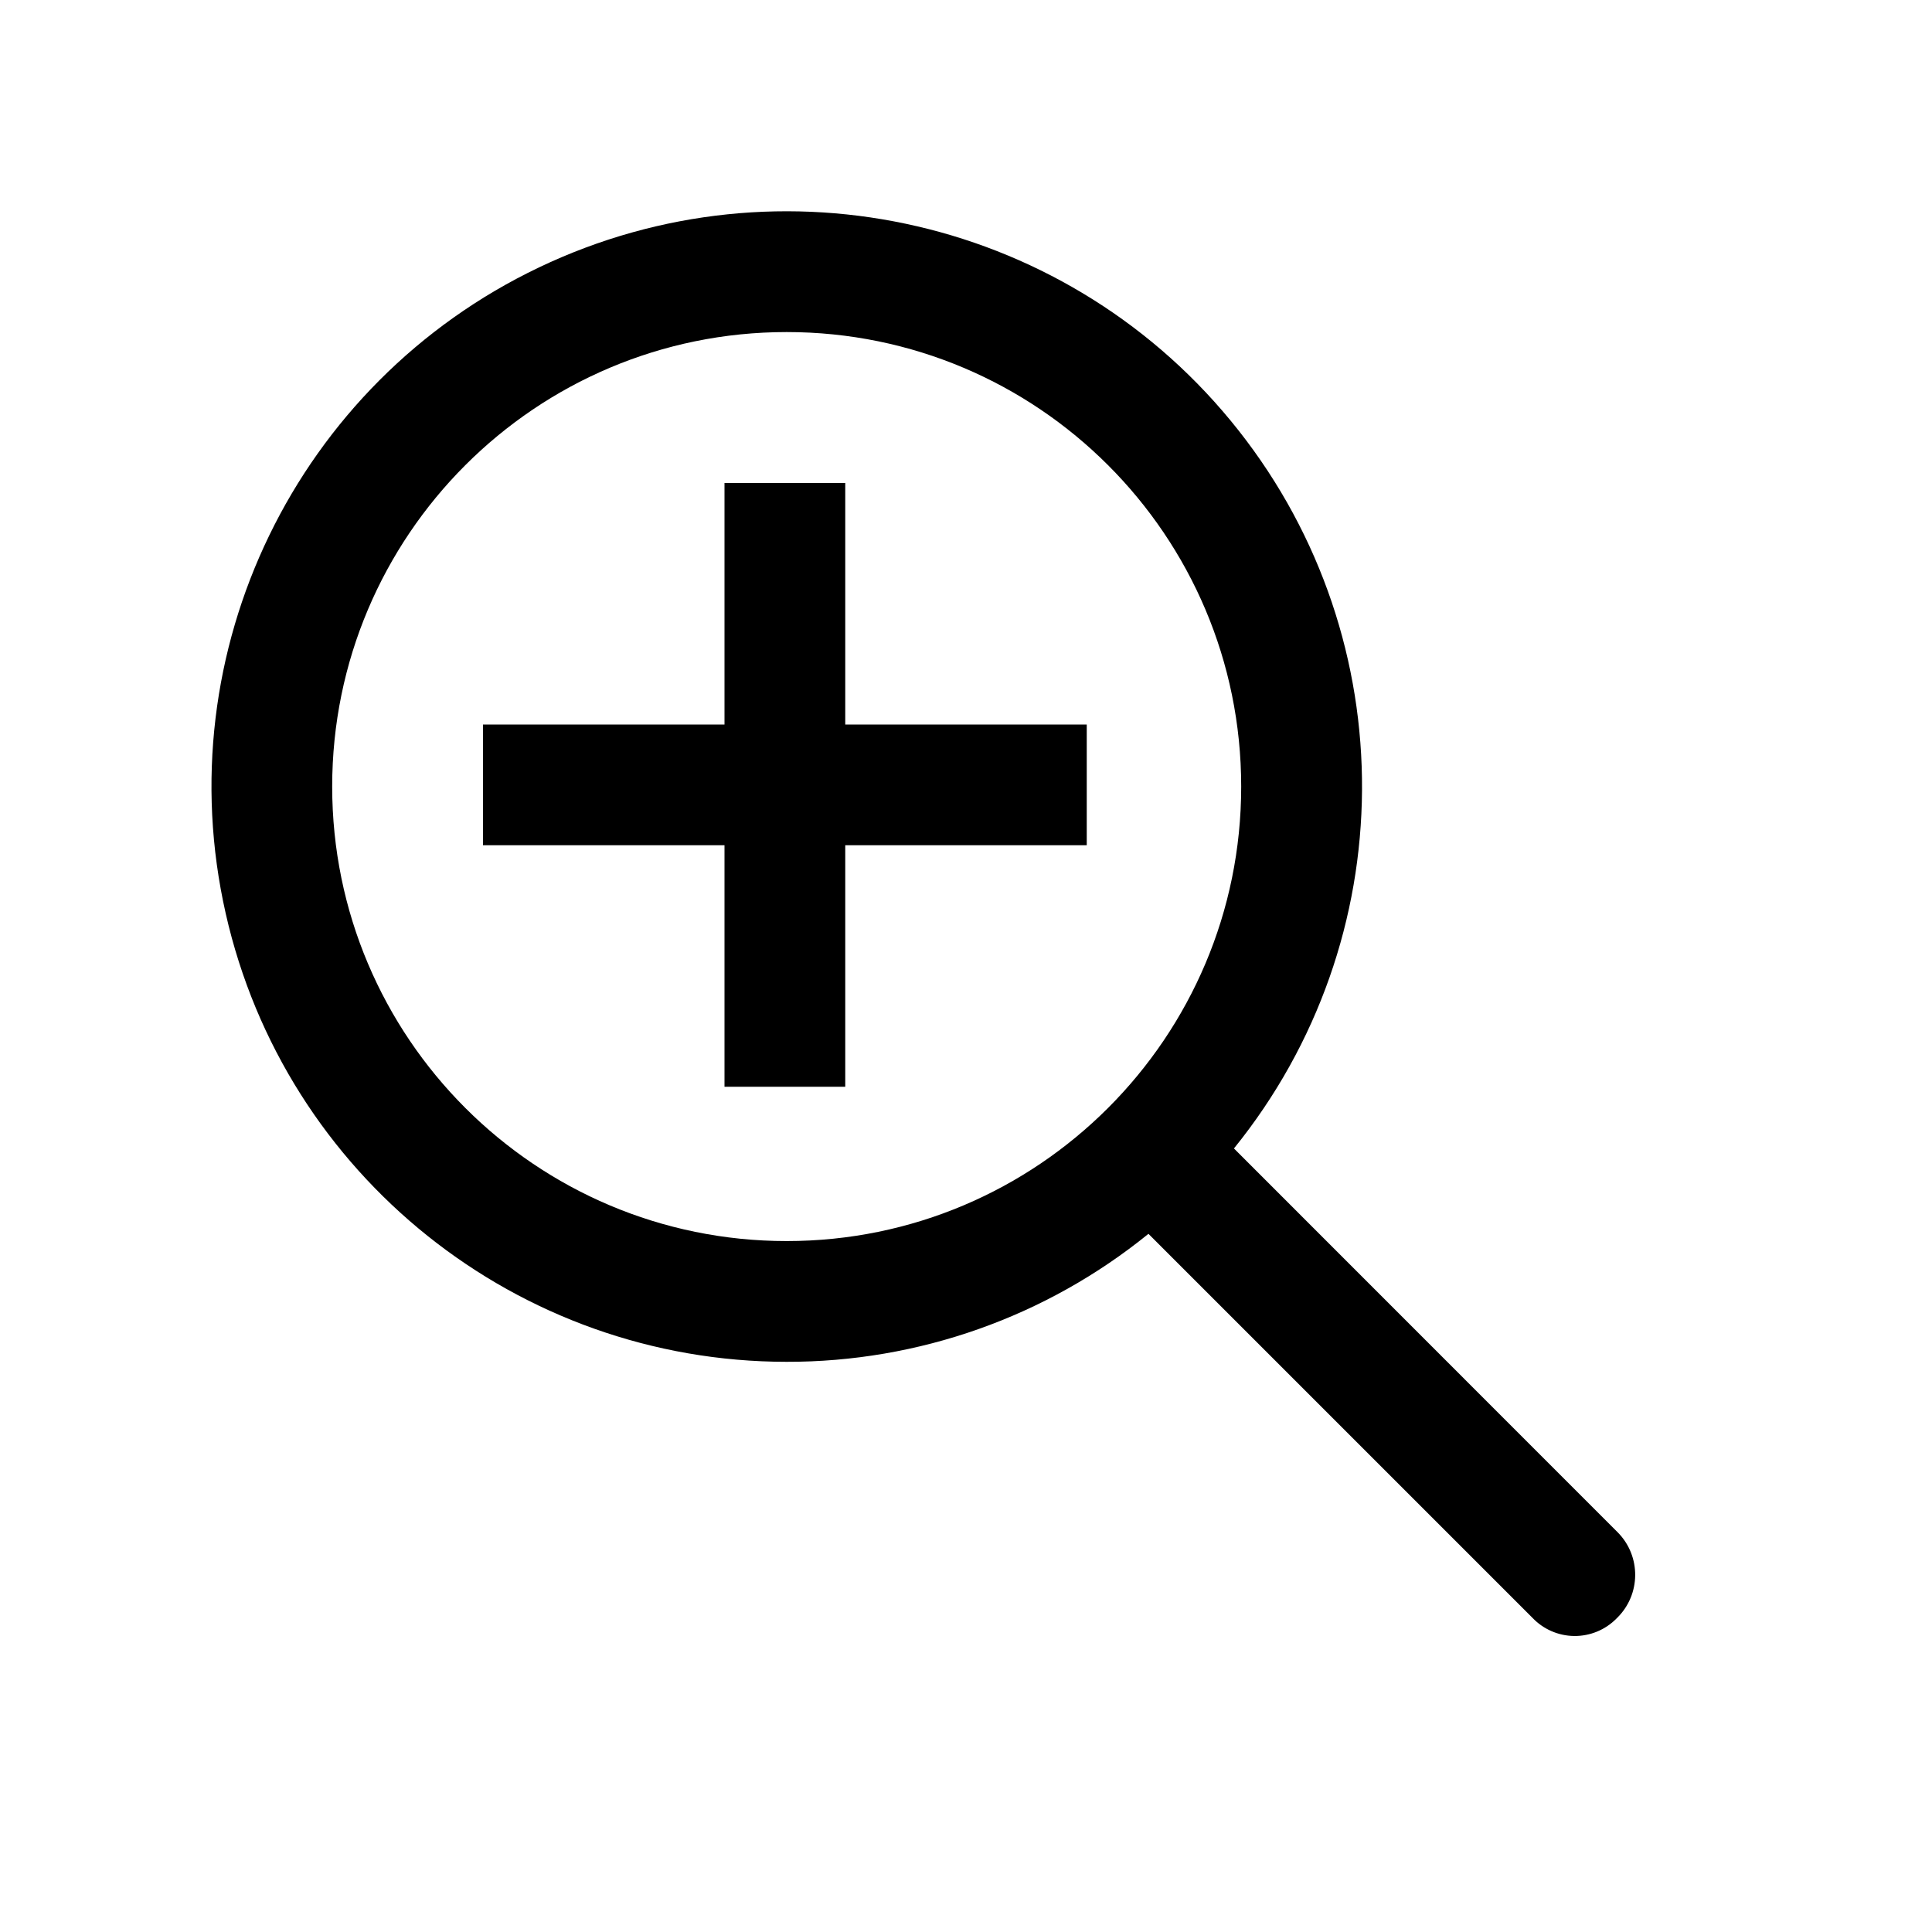
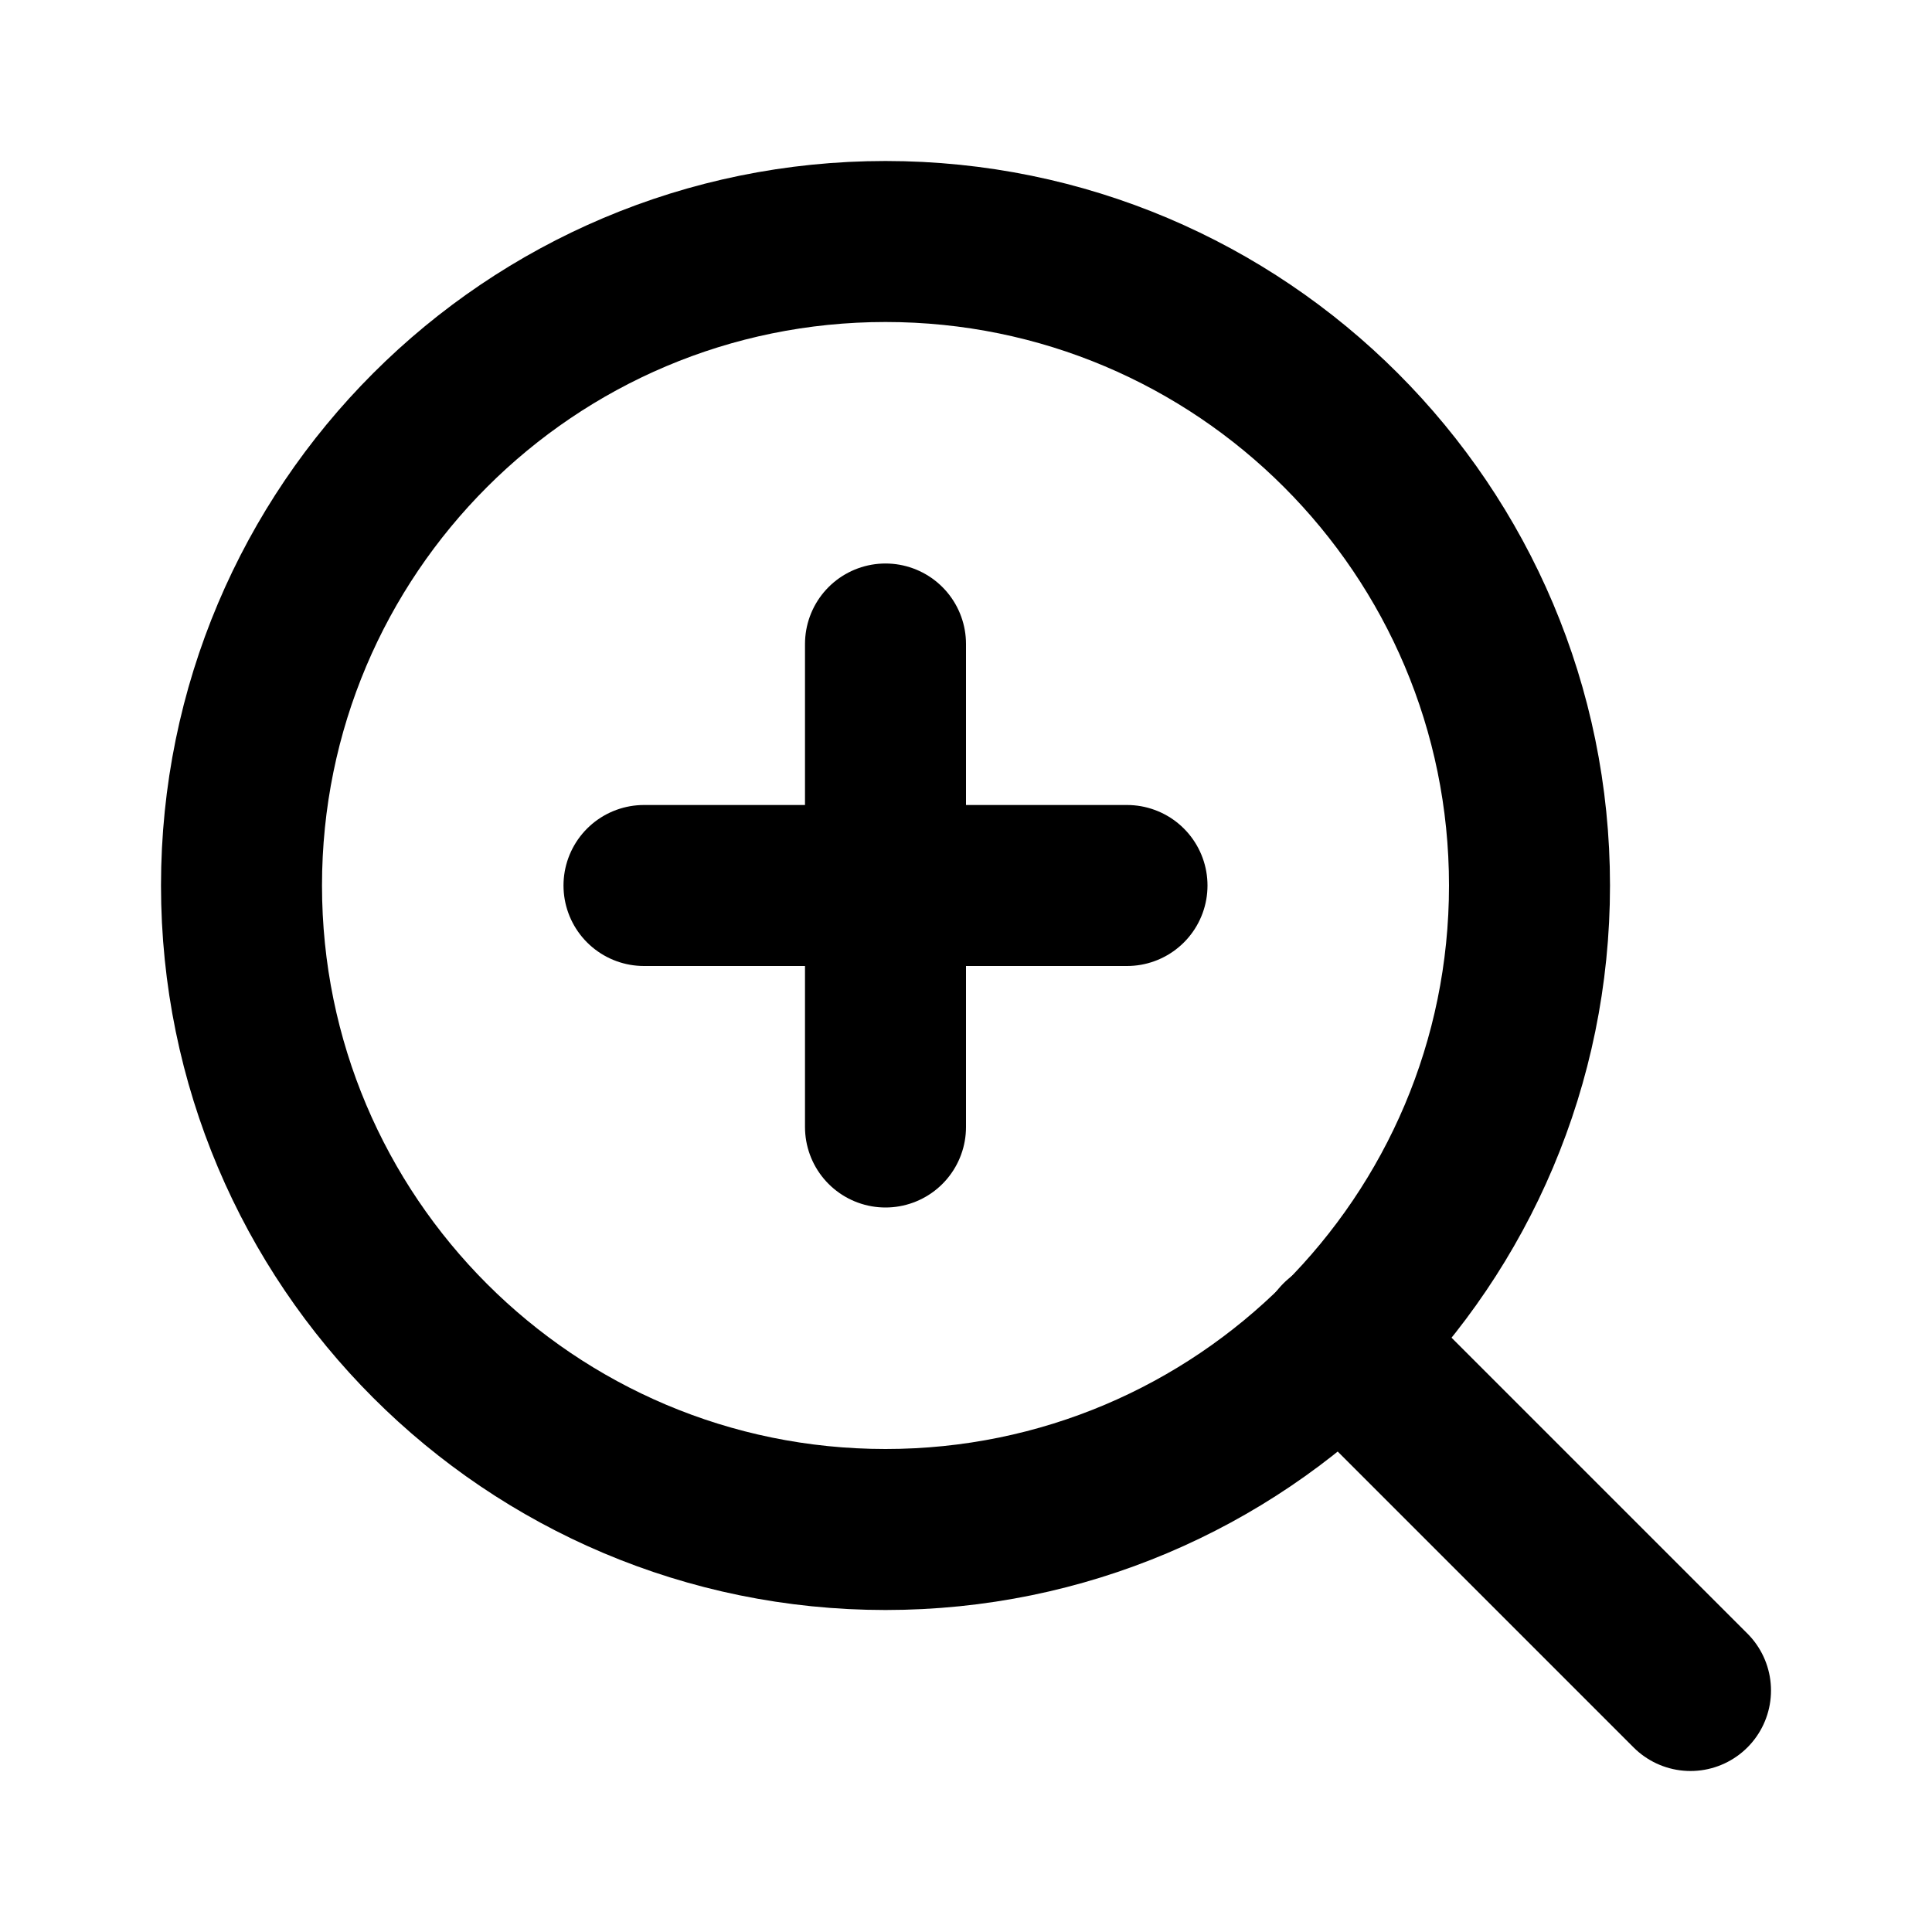
- <svg xmlns="http://www.w3.org/2000/svg" viewBox="0 0 16 16">
-   <path fill="currentColor" fill-rule="evenodd" d="M6.514 11.278a4.74 4.74 0 0 0 2.997-1.06l3.18 3.18a.484.484 0 0 0 .694.008l.008-.008a.5.5 0 0 0 .006-.706l-3.18-3.181a4.764 4.764 0 1 0-3.704 1.767m0-8.528a3.764 3.764 0 1 1 0 7.528 3.764 3.764 0 0 1 0-7.528M6 9V7H4V6h2V4h1v2h2v1H7v2z" />
+ <svg xmlns="http://www.w3.org/2000/svg" width="24" height="24" viewBox="0 0 24 24" fill="none" stroke="currentColor" stroke-width="2" stroke-linecap="round" stroke-linejoin="round" class="lucide lucide-zoom-in-icon lucide-zoom-in">
+   <circle cx="11" cy="11" r="8" />
+   <line x1="21" x2="16.65" y1="21" y2="16.65" />
+   <line x1="11" x2="11" y1="8" y2="14" />
+   <line x1="8" x2="14" y1="11" y2="11" />
</svg>
